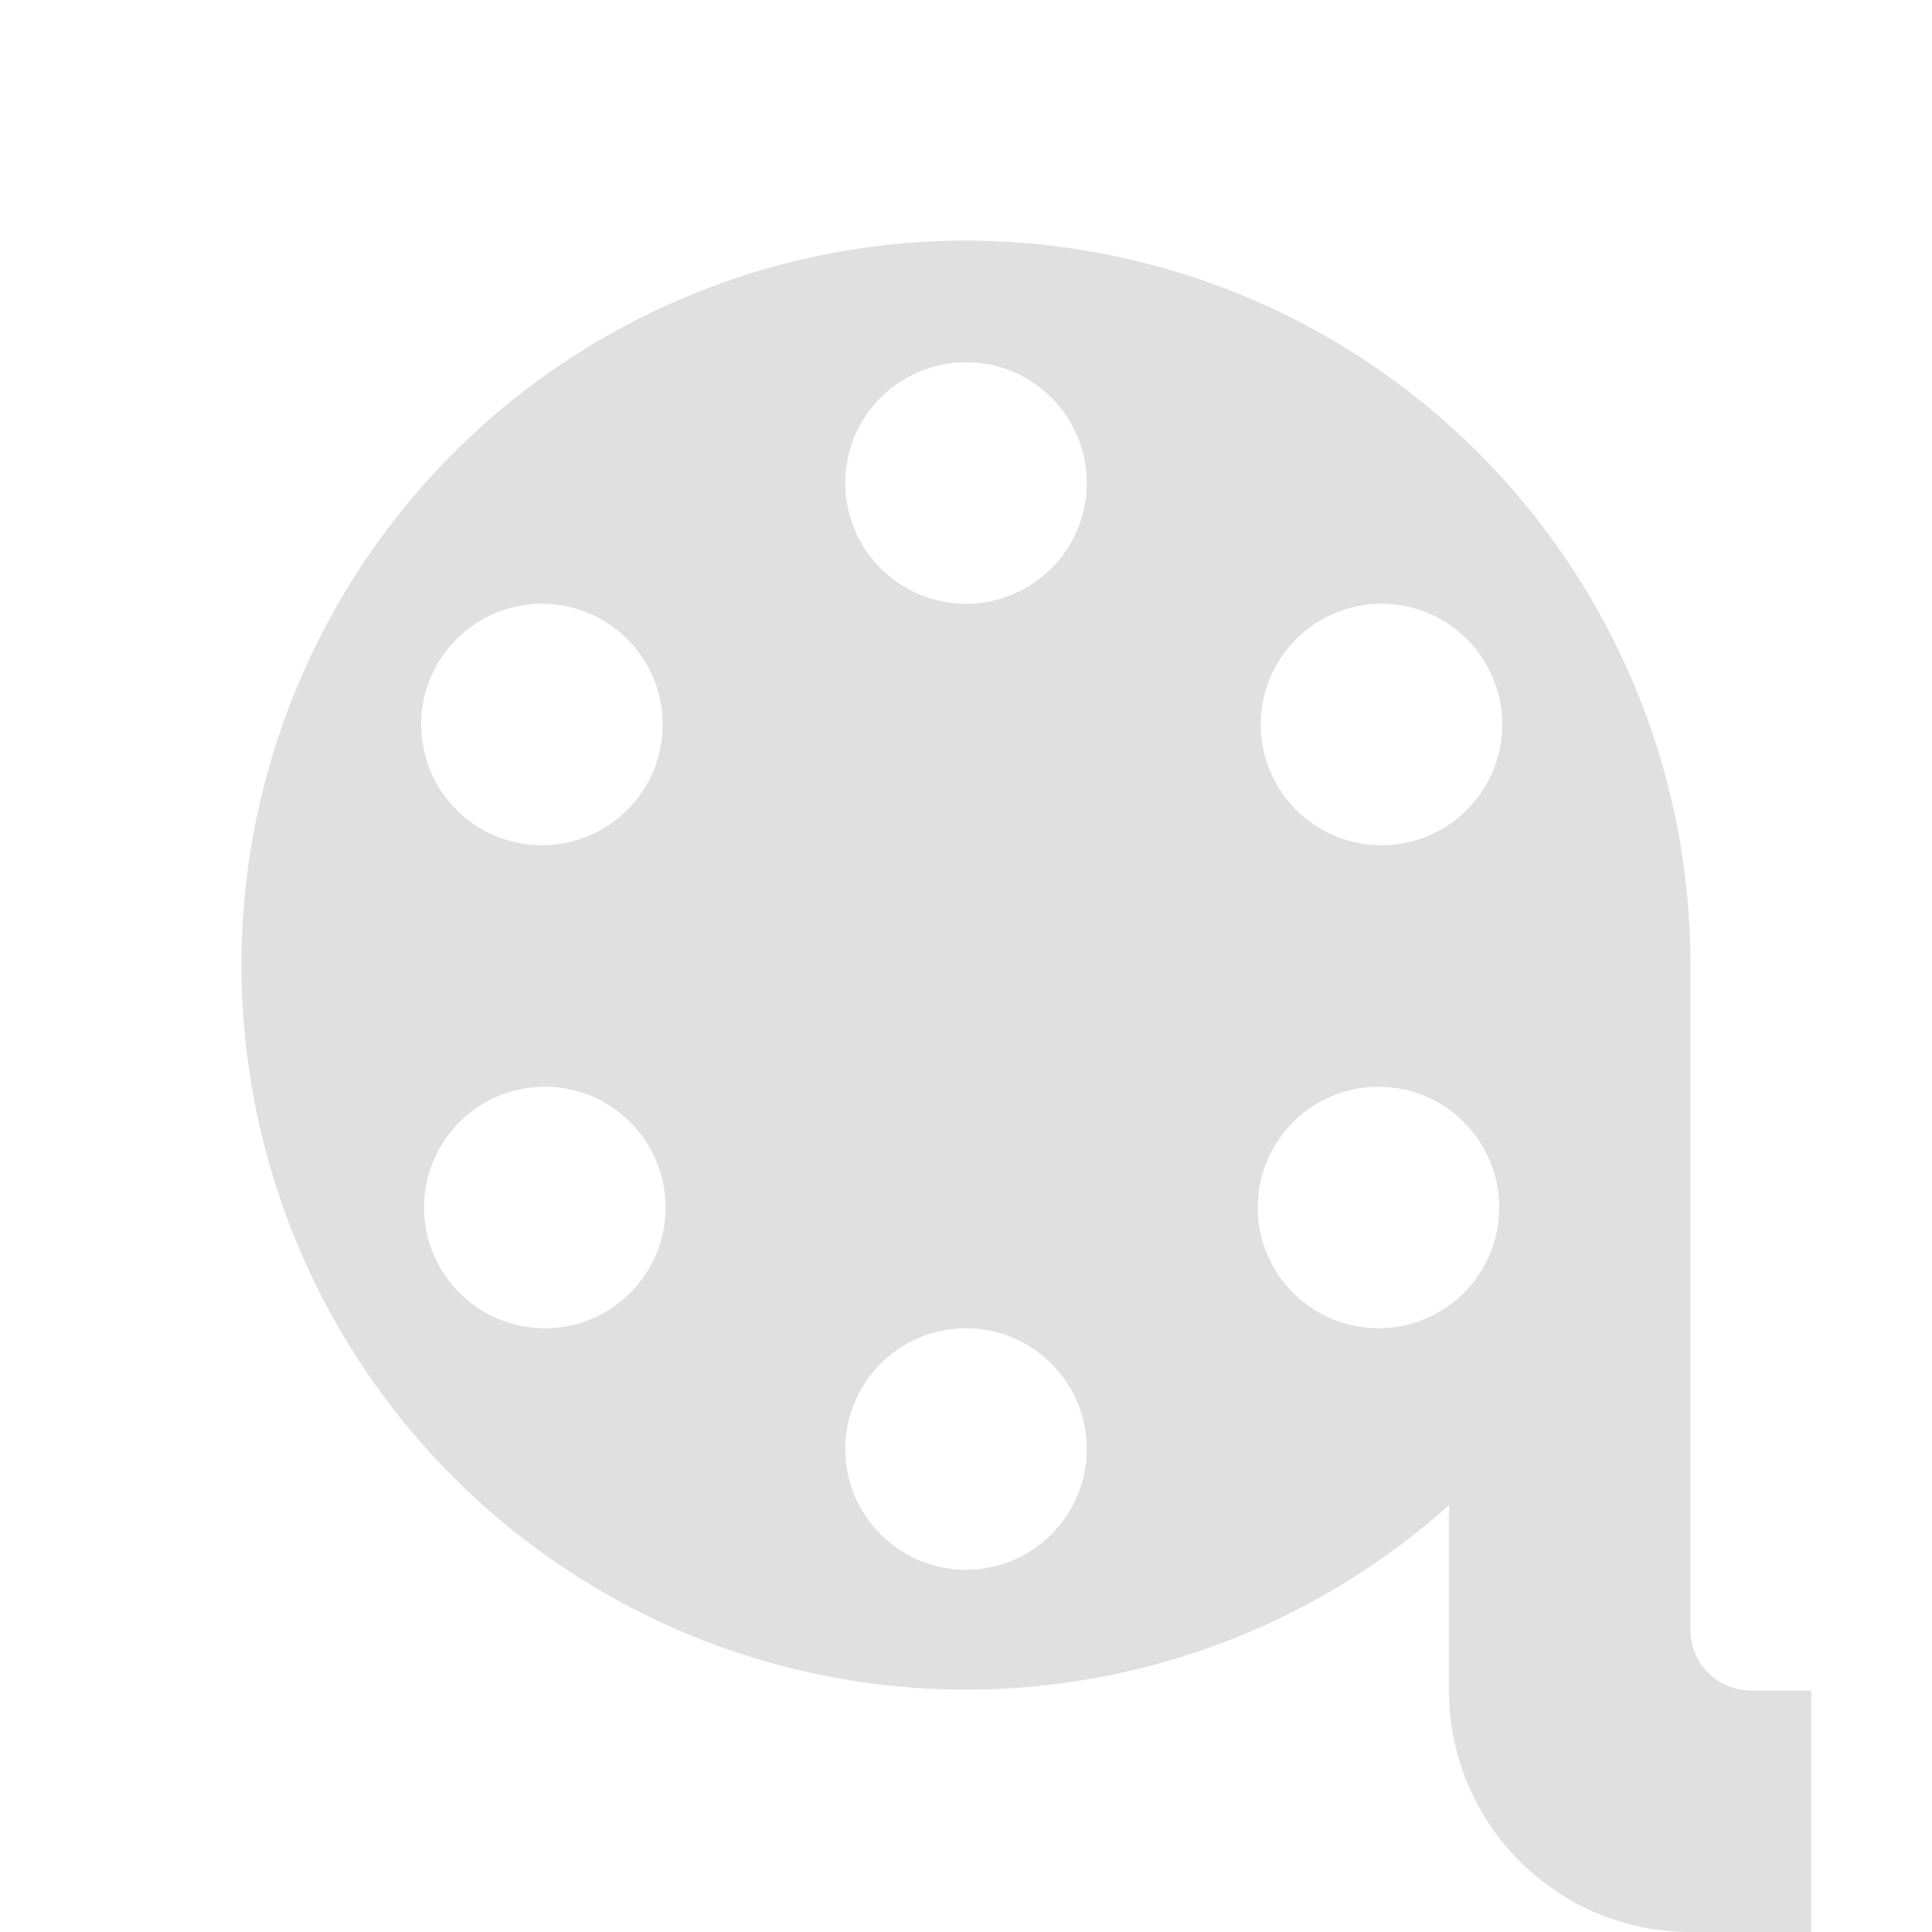
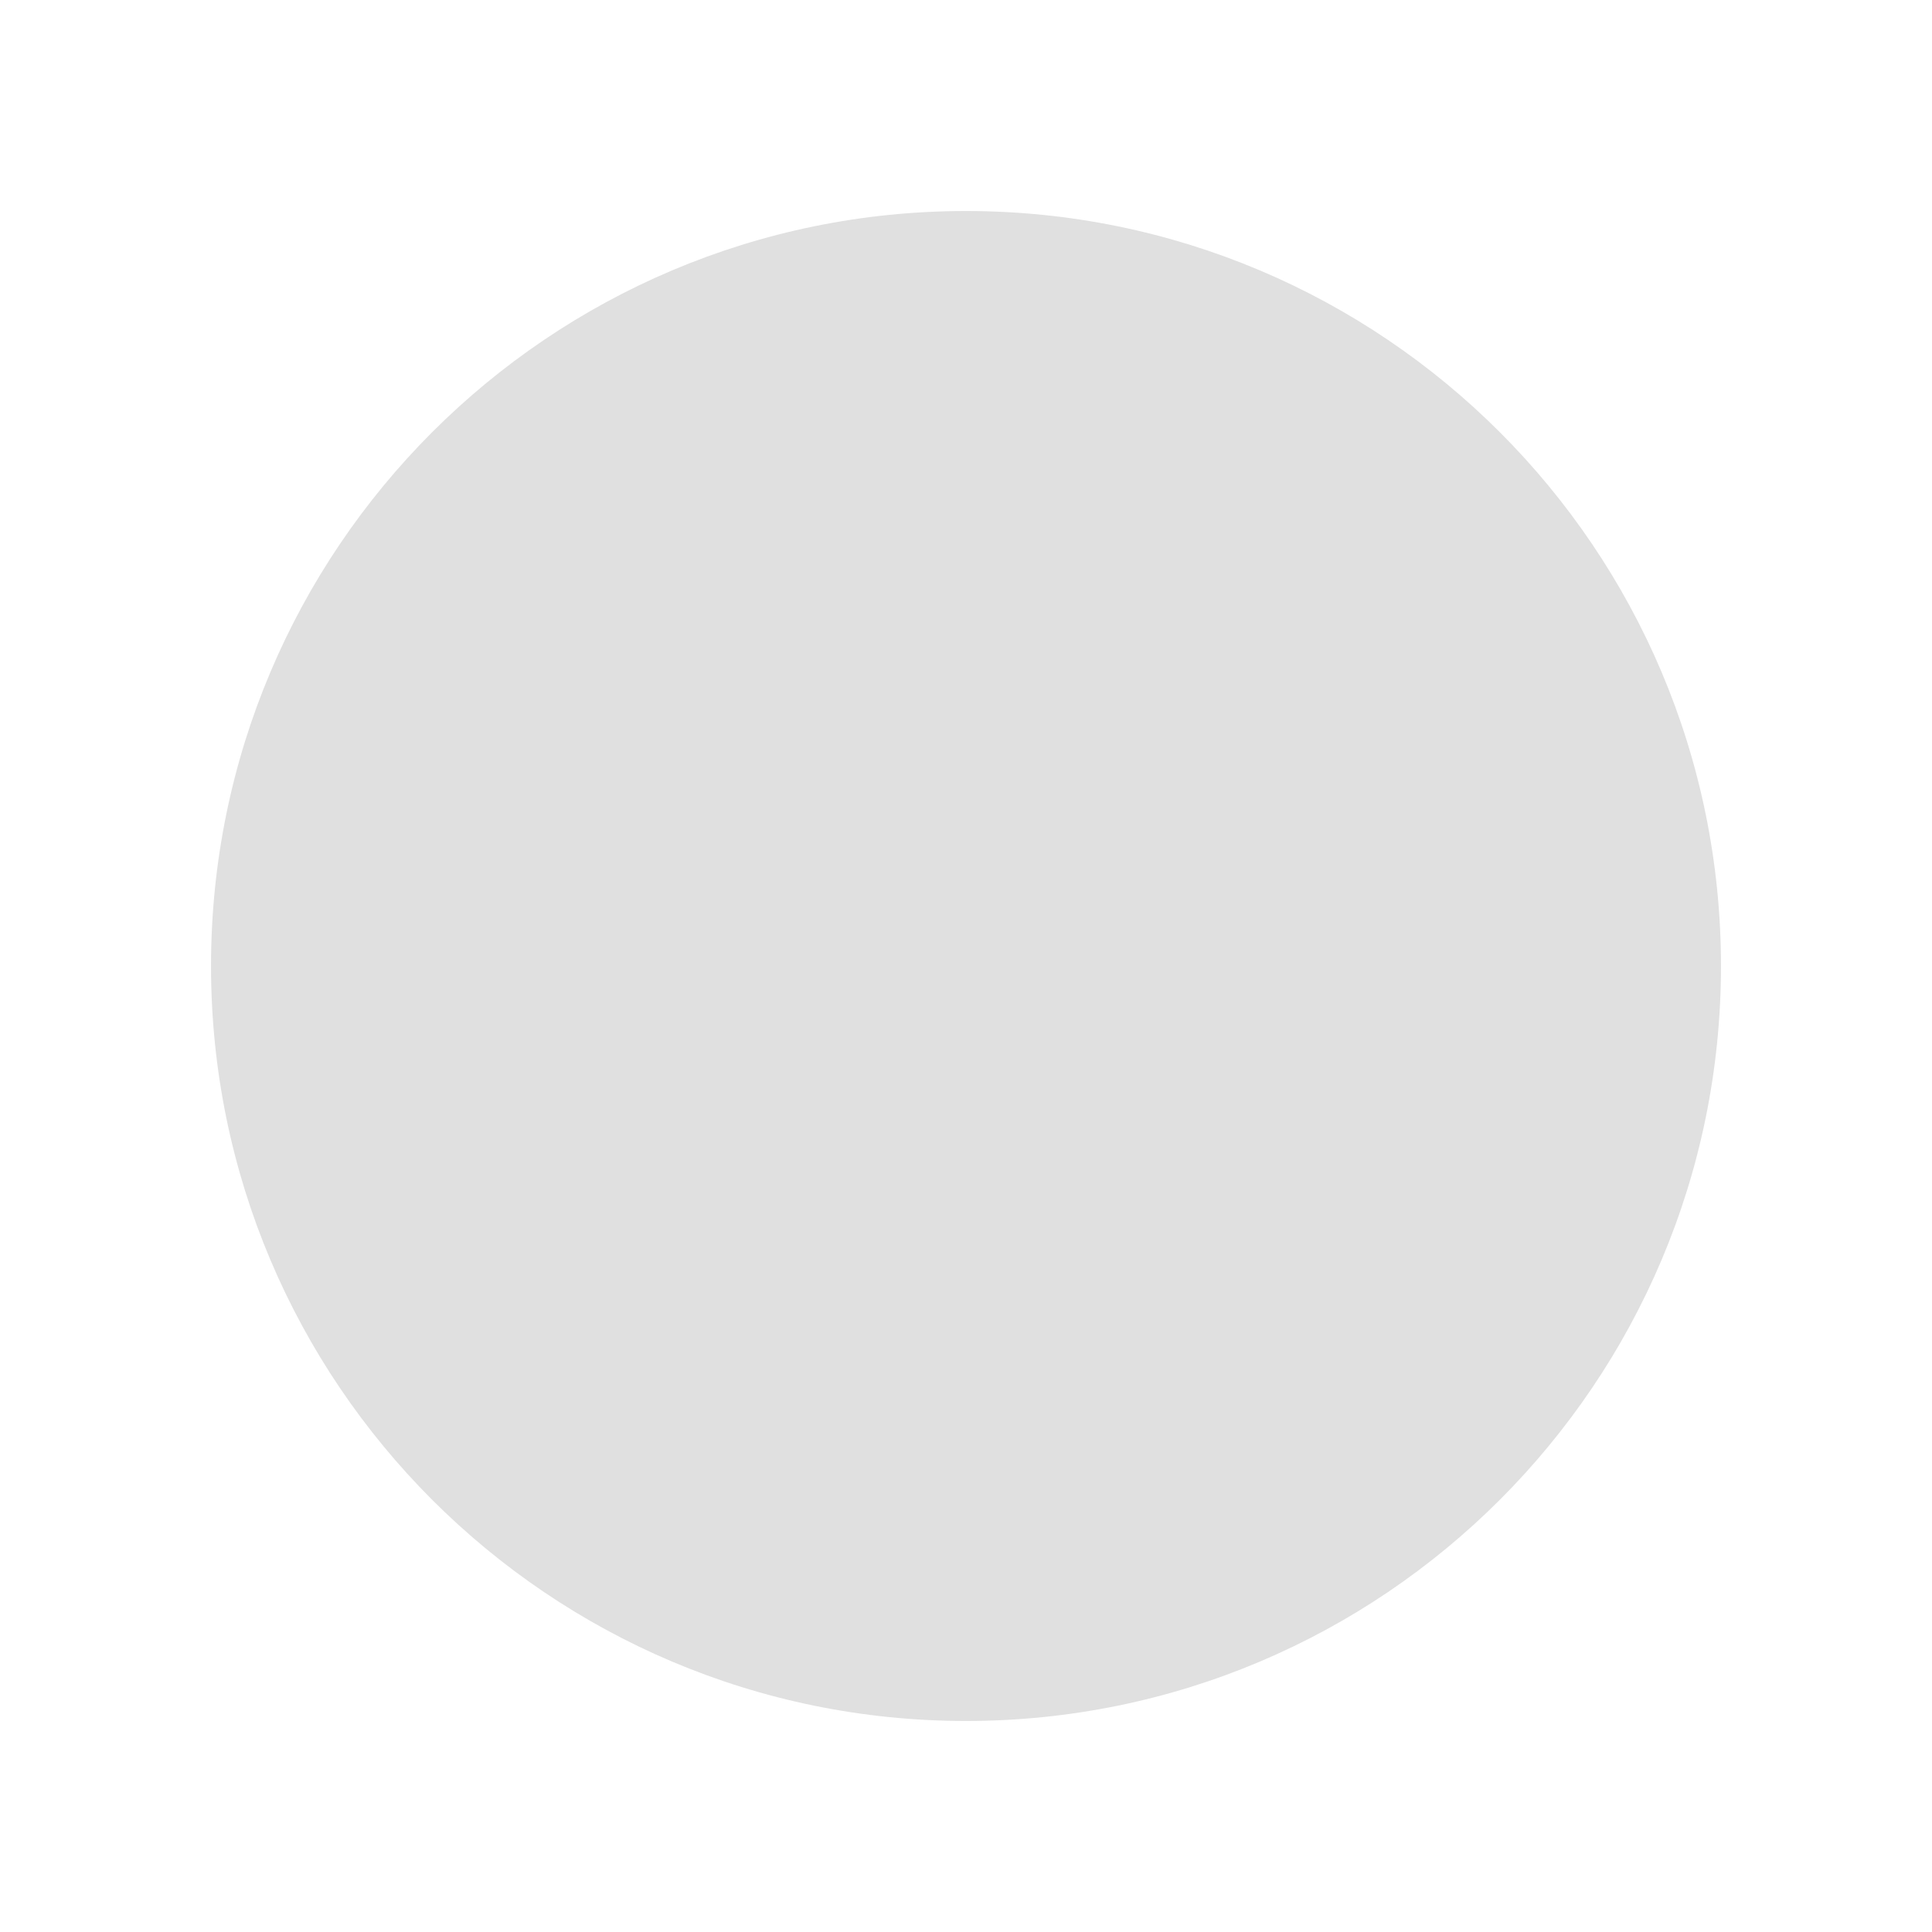
- <svg xmlns="http://www.w3.org/2000/svg" width="16" height="16">
-   <path fill="#e0e0e0" d="M12 14a2 2 0 0 0 2 2h1v-2h-.5a.5.5 0 0 1-.5-.5V8a6 6 0 1 0-2 4.465zM8 3a1 1 0 0 1 0 2 1 1 0 0 1 0-2zm3.441 2a1 1 0 0 1 0 2 1 1 0 0 1 0-2zM4.488 5a1 1 0 0 1 0 2 1 1 0 0 1 0-2zm.024 4a1 1 0 0 1 0 2 1 1 0 0 1 0-2zm6.904 0a1 1 0 0 1 0 2 1 1 0 0 1 0-2zM8 11a1 1 0 0 1 0 2 1 1 0 0 1 0-2z" />
+ <svg xmlns="http://www.w3.org/2000/svg" width="18" height="18" version="1.1" id="svg1">
+   <defs id="defs1" />
+   <path d="M 9,1.966 A 7.035,7.035 0 0 0 1.966,9 7.035,7.035 0 0 0 9,16.034 7.035,7.035 0 0 0 16.034,9 7.035,7.035 0 0 0 9,1.966 Z" style="fill:#e0e0e0;stroke-width:20;stroke-linecap:round;stroke-linejoin:round;stroke-miterlimit:0;paint-order:stroke markers fill" id="path3" />
</svg>
